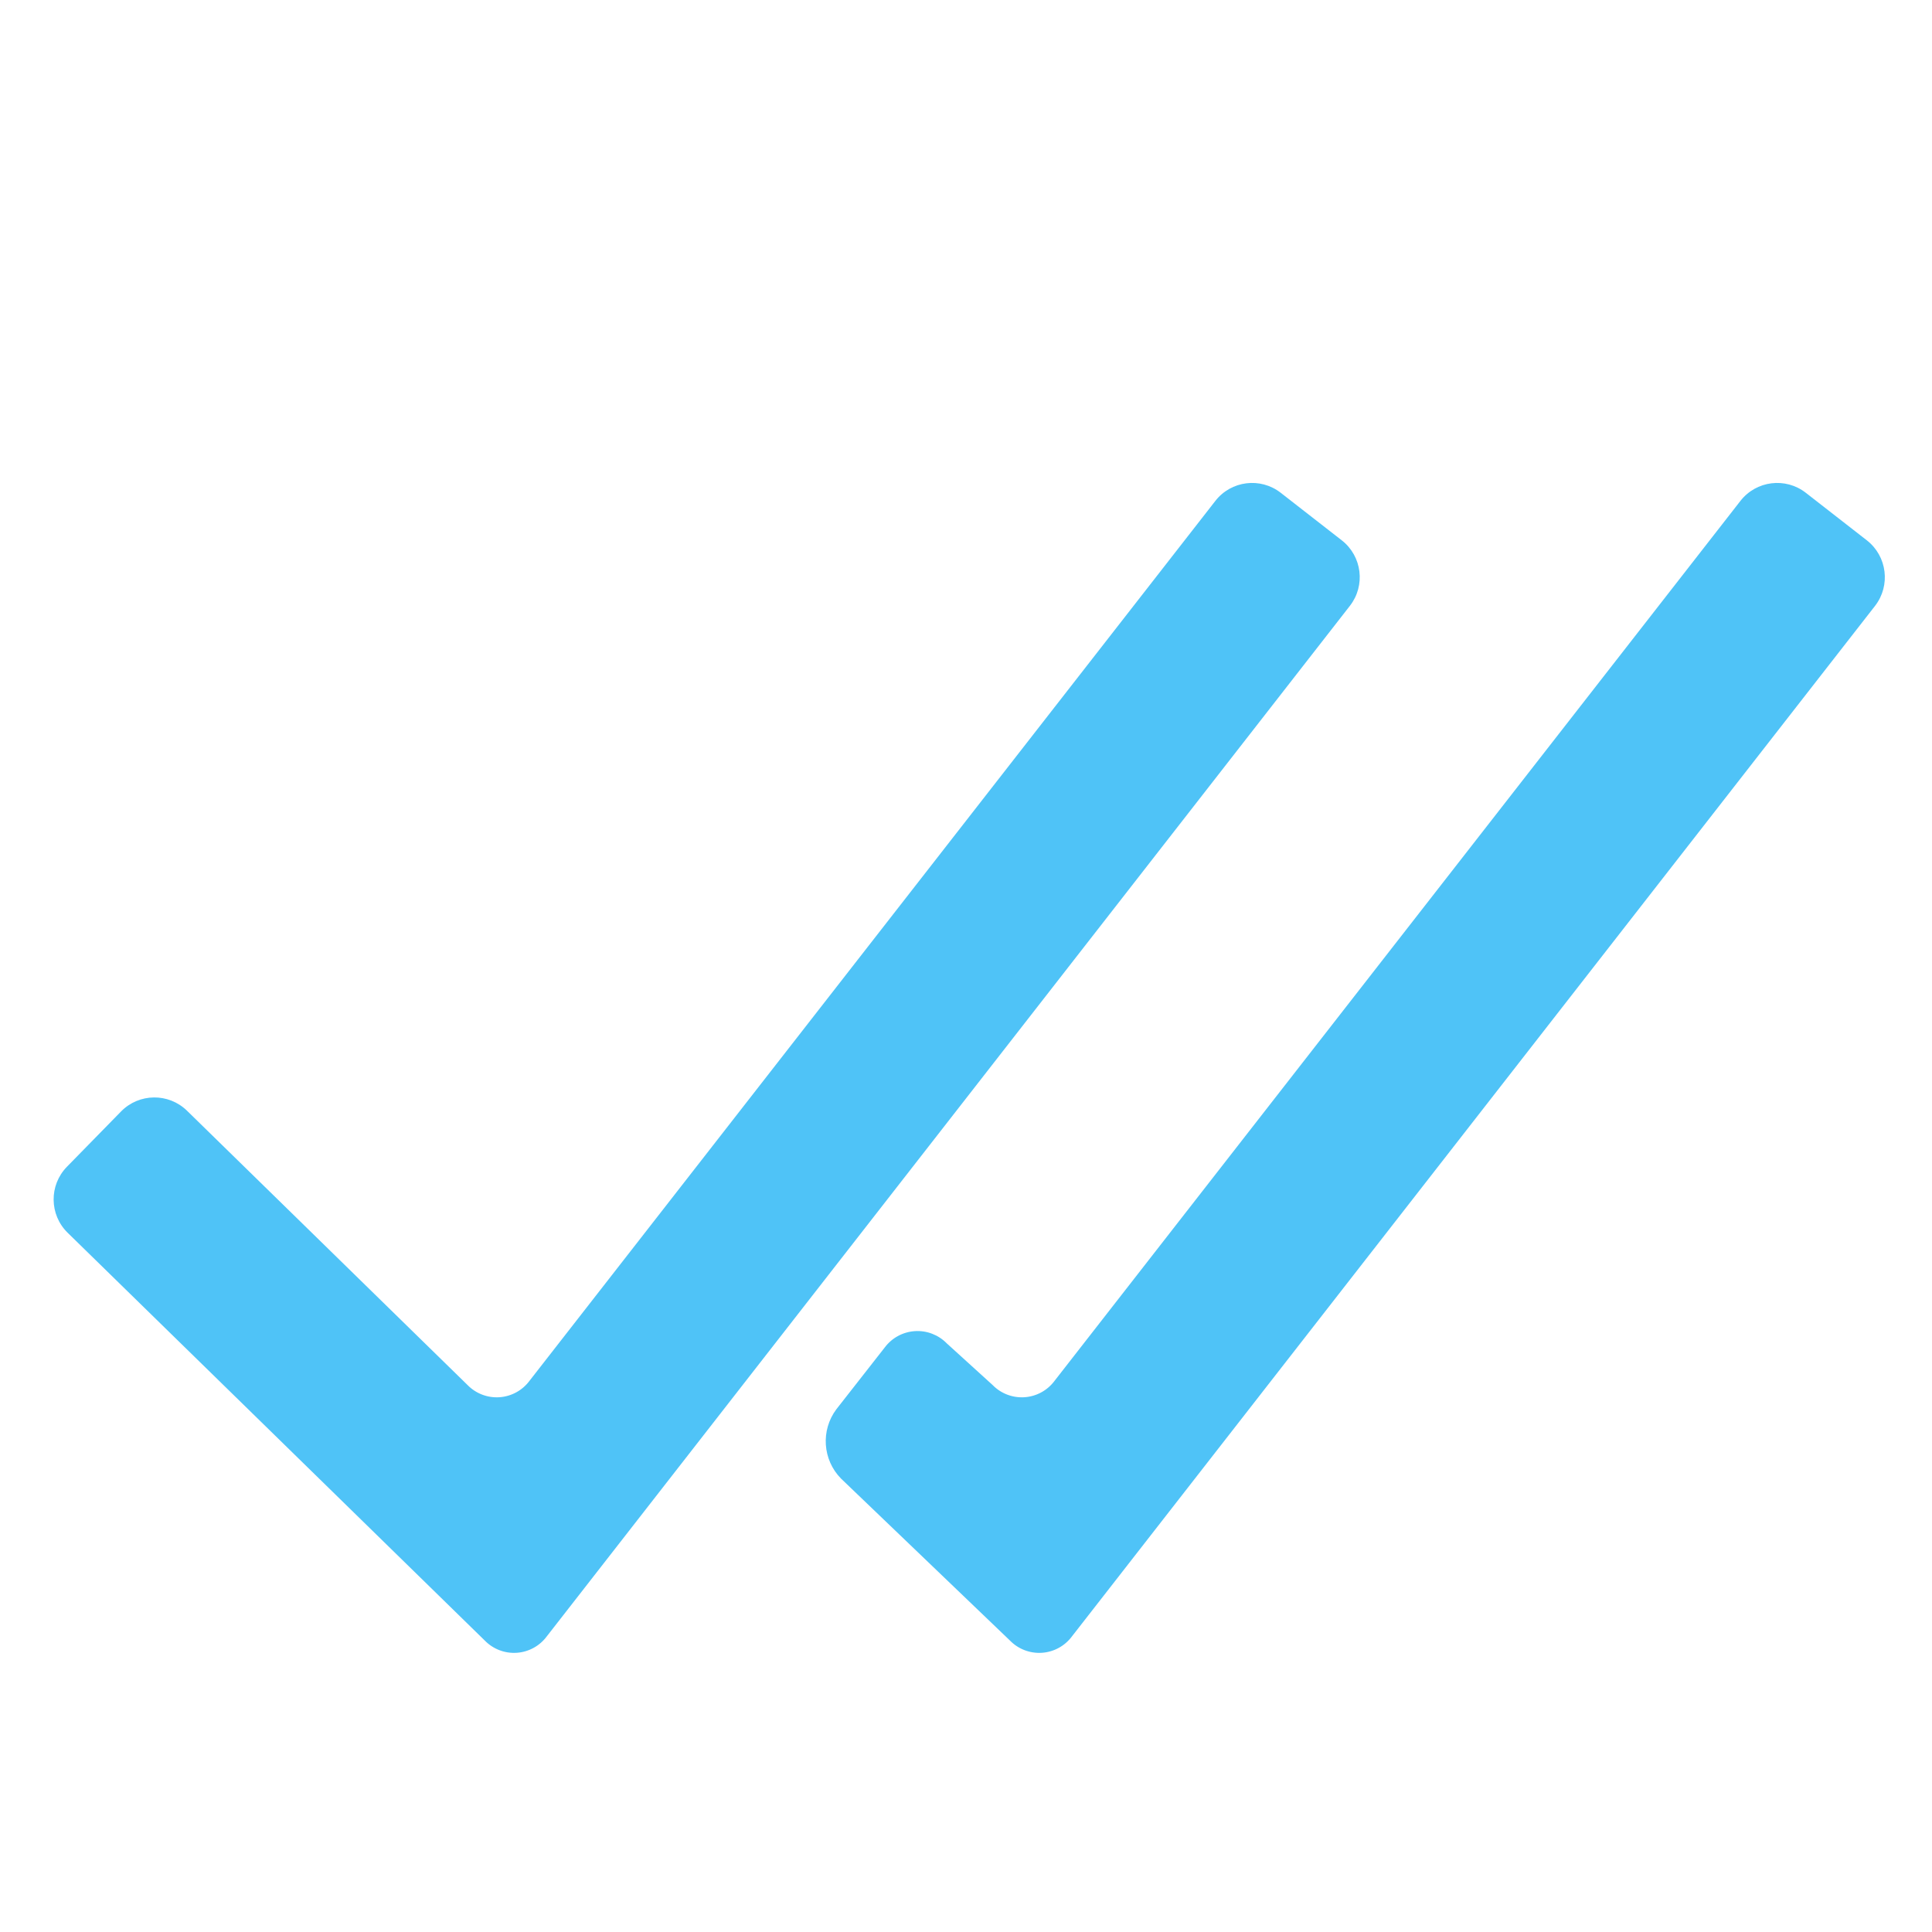
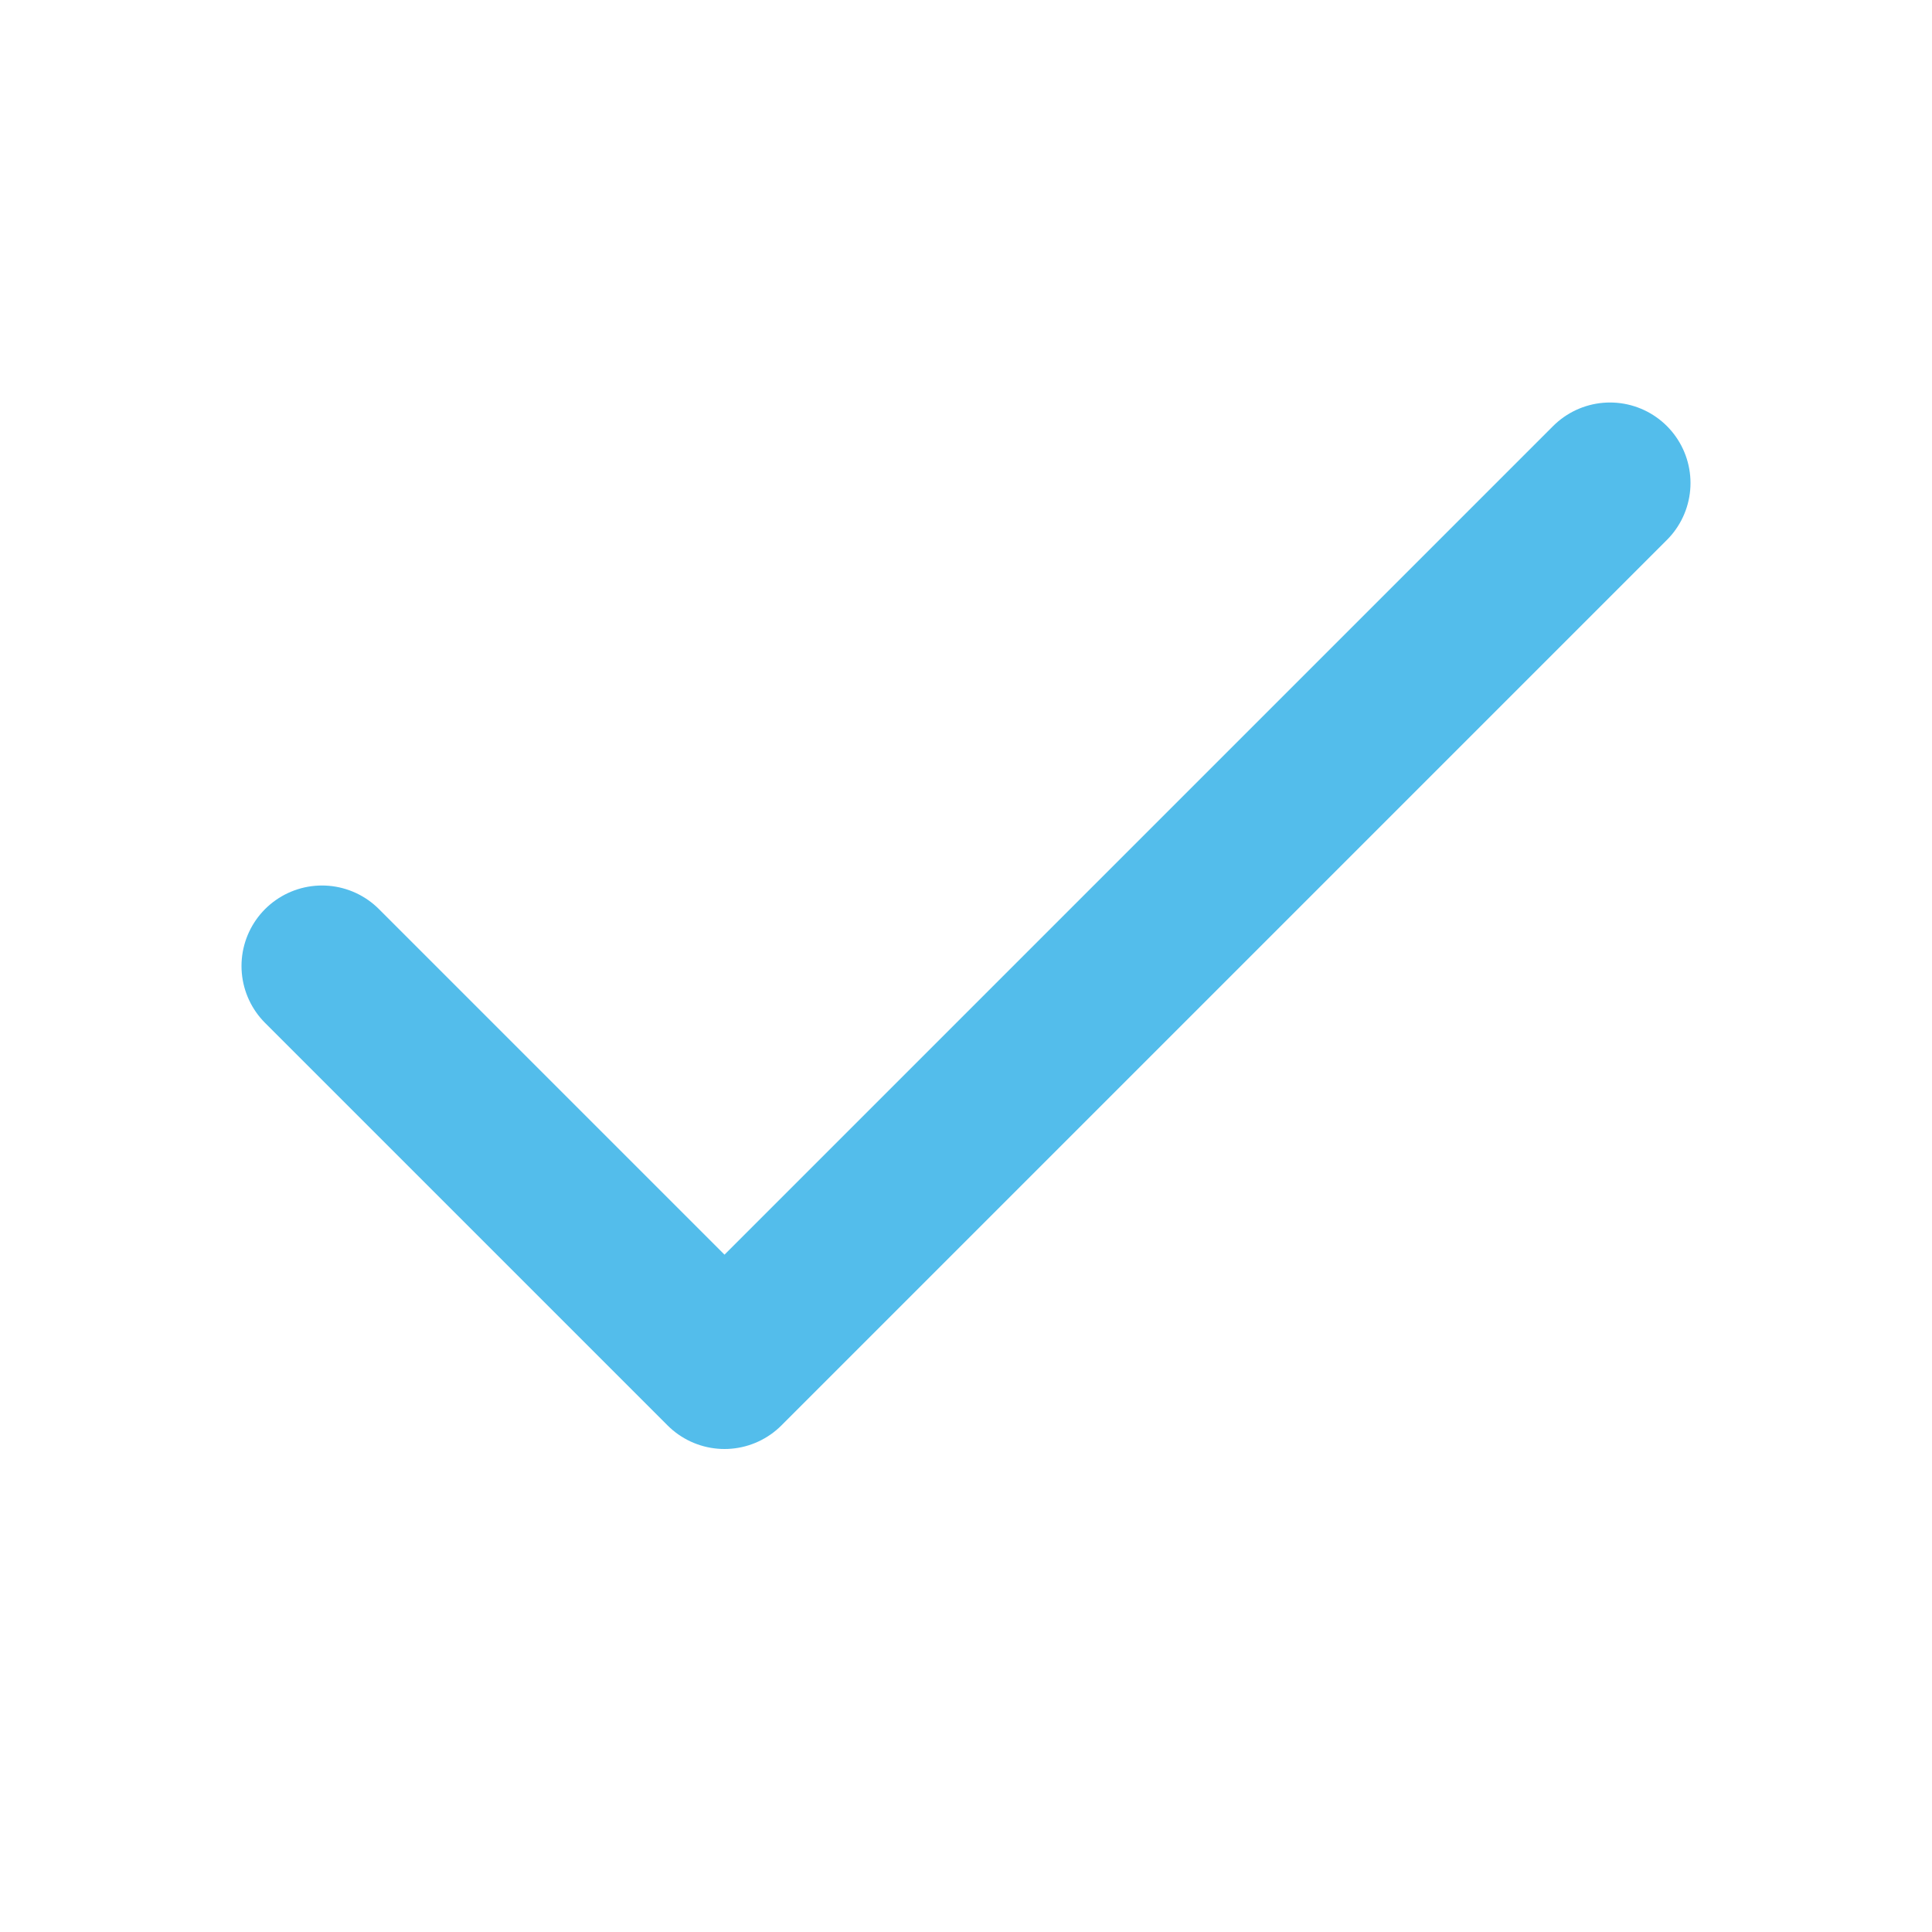
- <svg xmlns="http://www.w3.org/2000/svg" viewBox="0 0 18 18" width="18" height="18">
-   <path fill="#4fc3f7" d="M17.394 5.035l-.57-.444a.434.434 0 0 0-.609.076l-6.39 8.198a.38.38 0 0 1-.577.039l-.427-.388a.381.381 0 0 0-.578.038l-.451.576a.497.497 0 0 0 .043.645l1.575 1.51a.38.38 0 0 0 .577-.039l7.483-9.602a.436.436 0 0 0-.076-.609zm-4.892 0l-.57-.444a.434.434 0 0 0-.609.076l-6.39 8.198a.38.38 0 0 1-.577.039l-2.614-2.556a.435.435 0 0 0-.614.007l-.505.516a.435.435 0 0 0 .007.614l3.887 3.8a.38.38 0 0 0 .577-.039l7.483-9.602a.435.435 0 0 0-.075-.609z" />
+ <svg xmlns="http://www.w3.org/2000/svg" width="24" height="24" viewBox="0 0 24 24" fill="none" stroke="#53bdeb" stroke-width="2" stroke-linecap="round" stroke-linejoin="round">
+   <polyline points="20 6 9 17 4 12" />
</svg>
